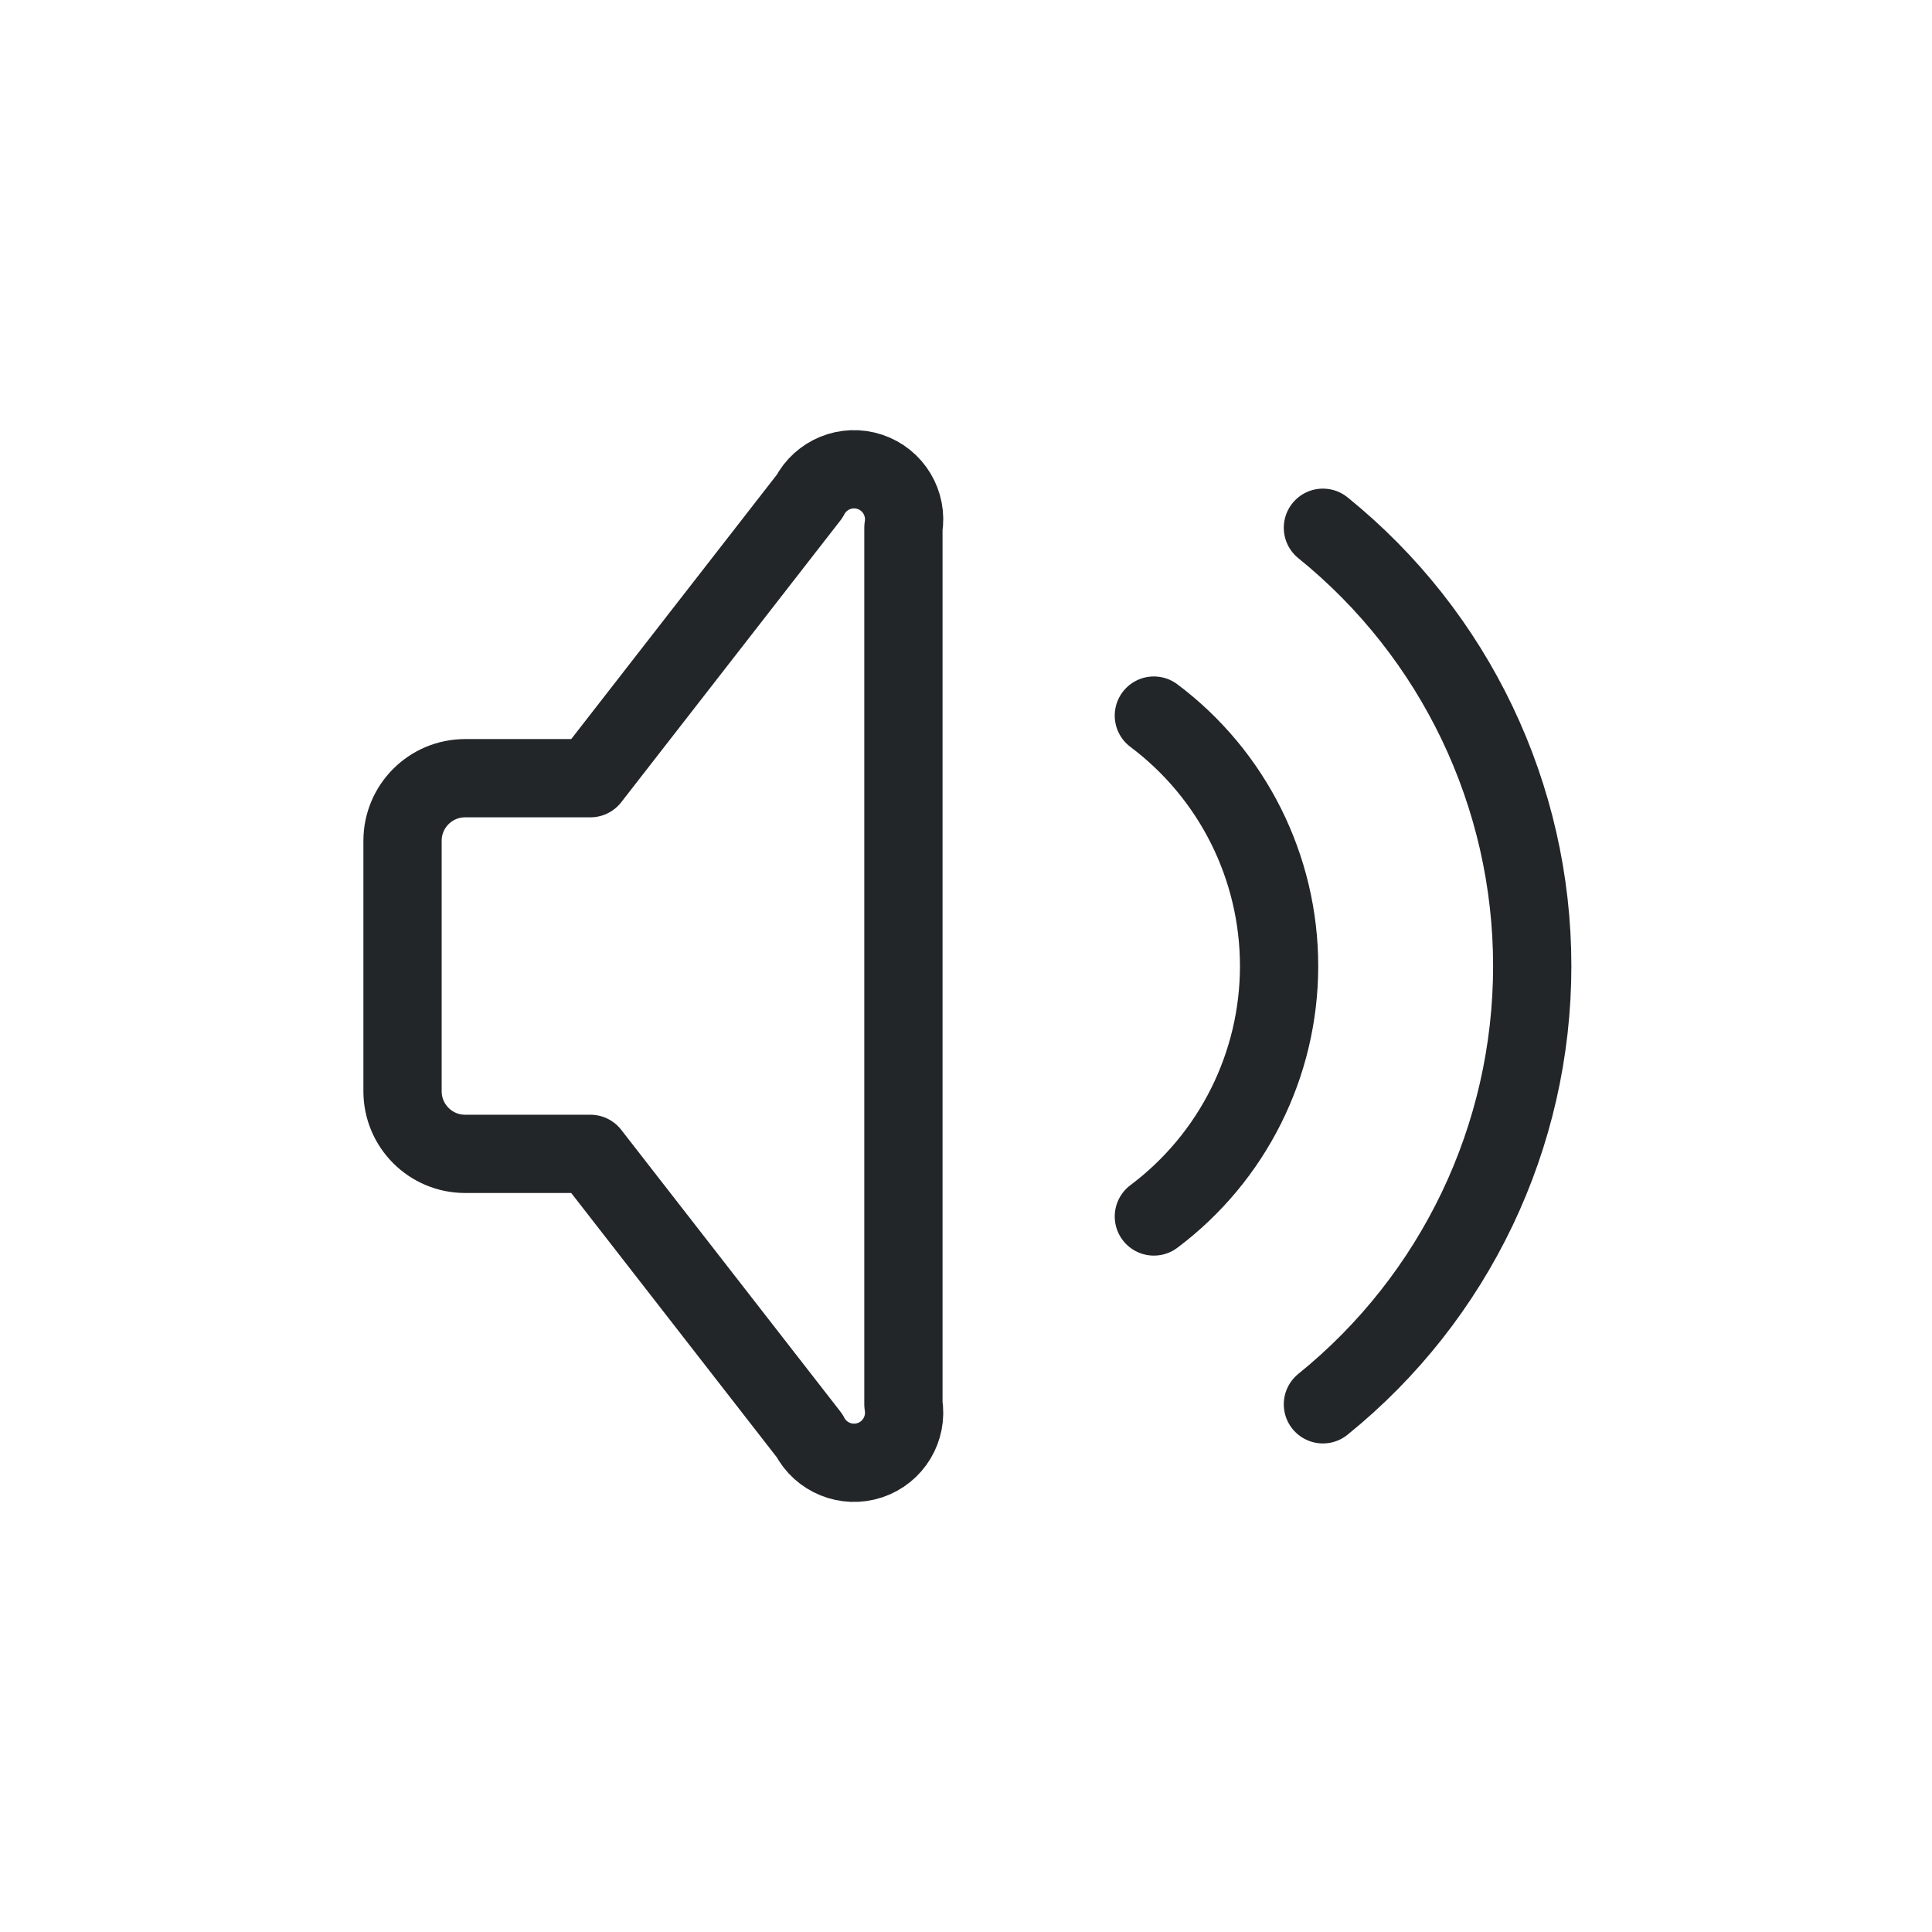
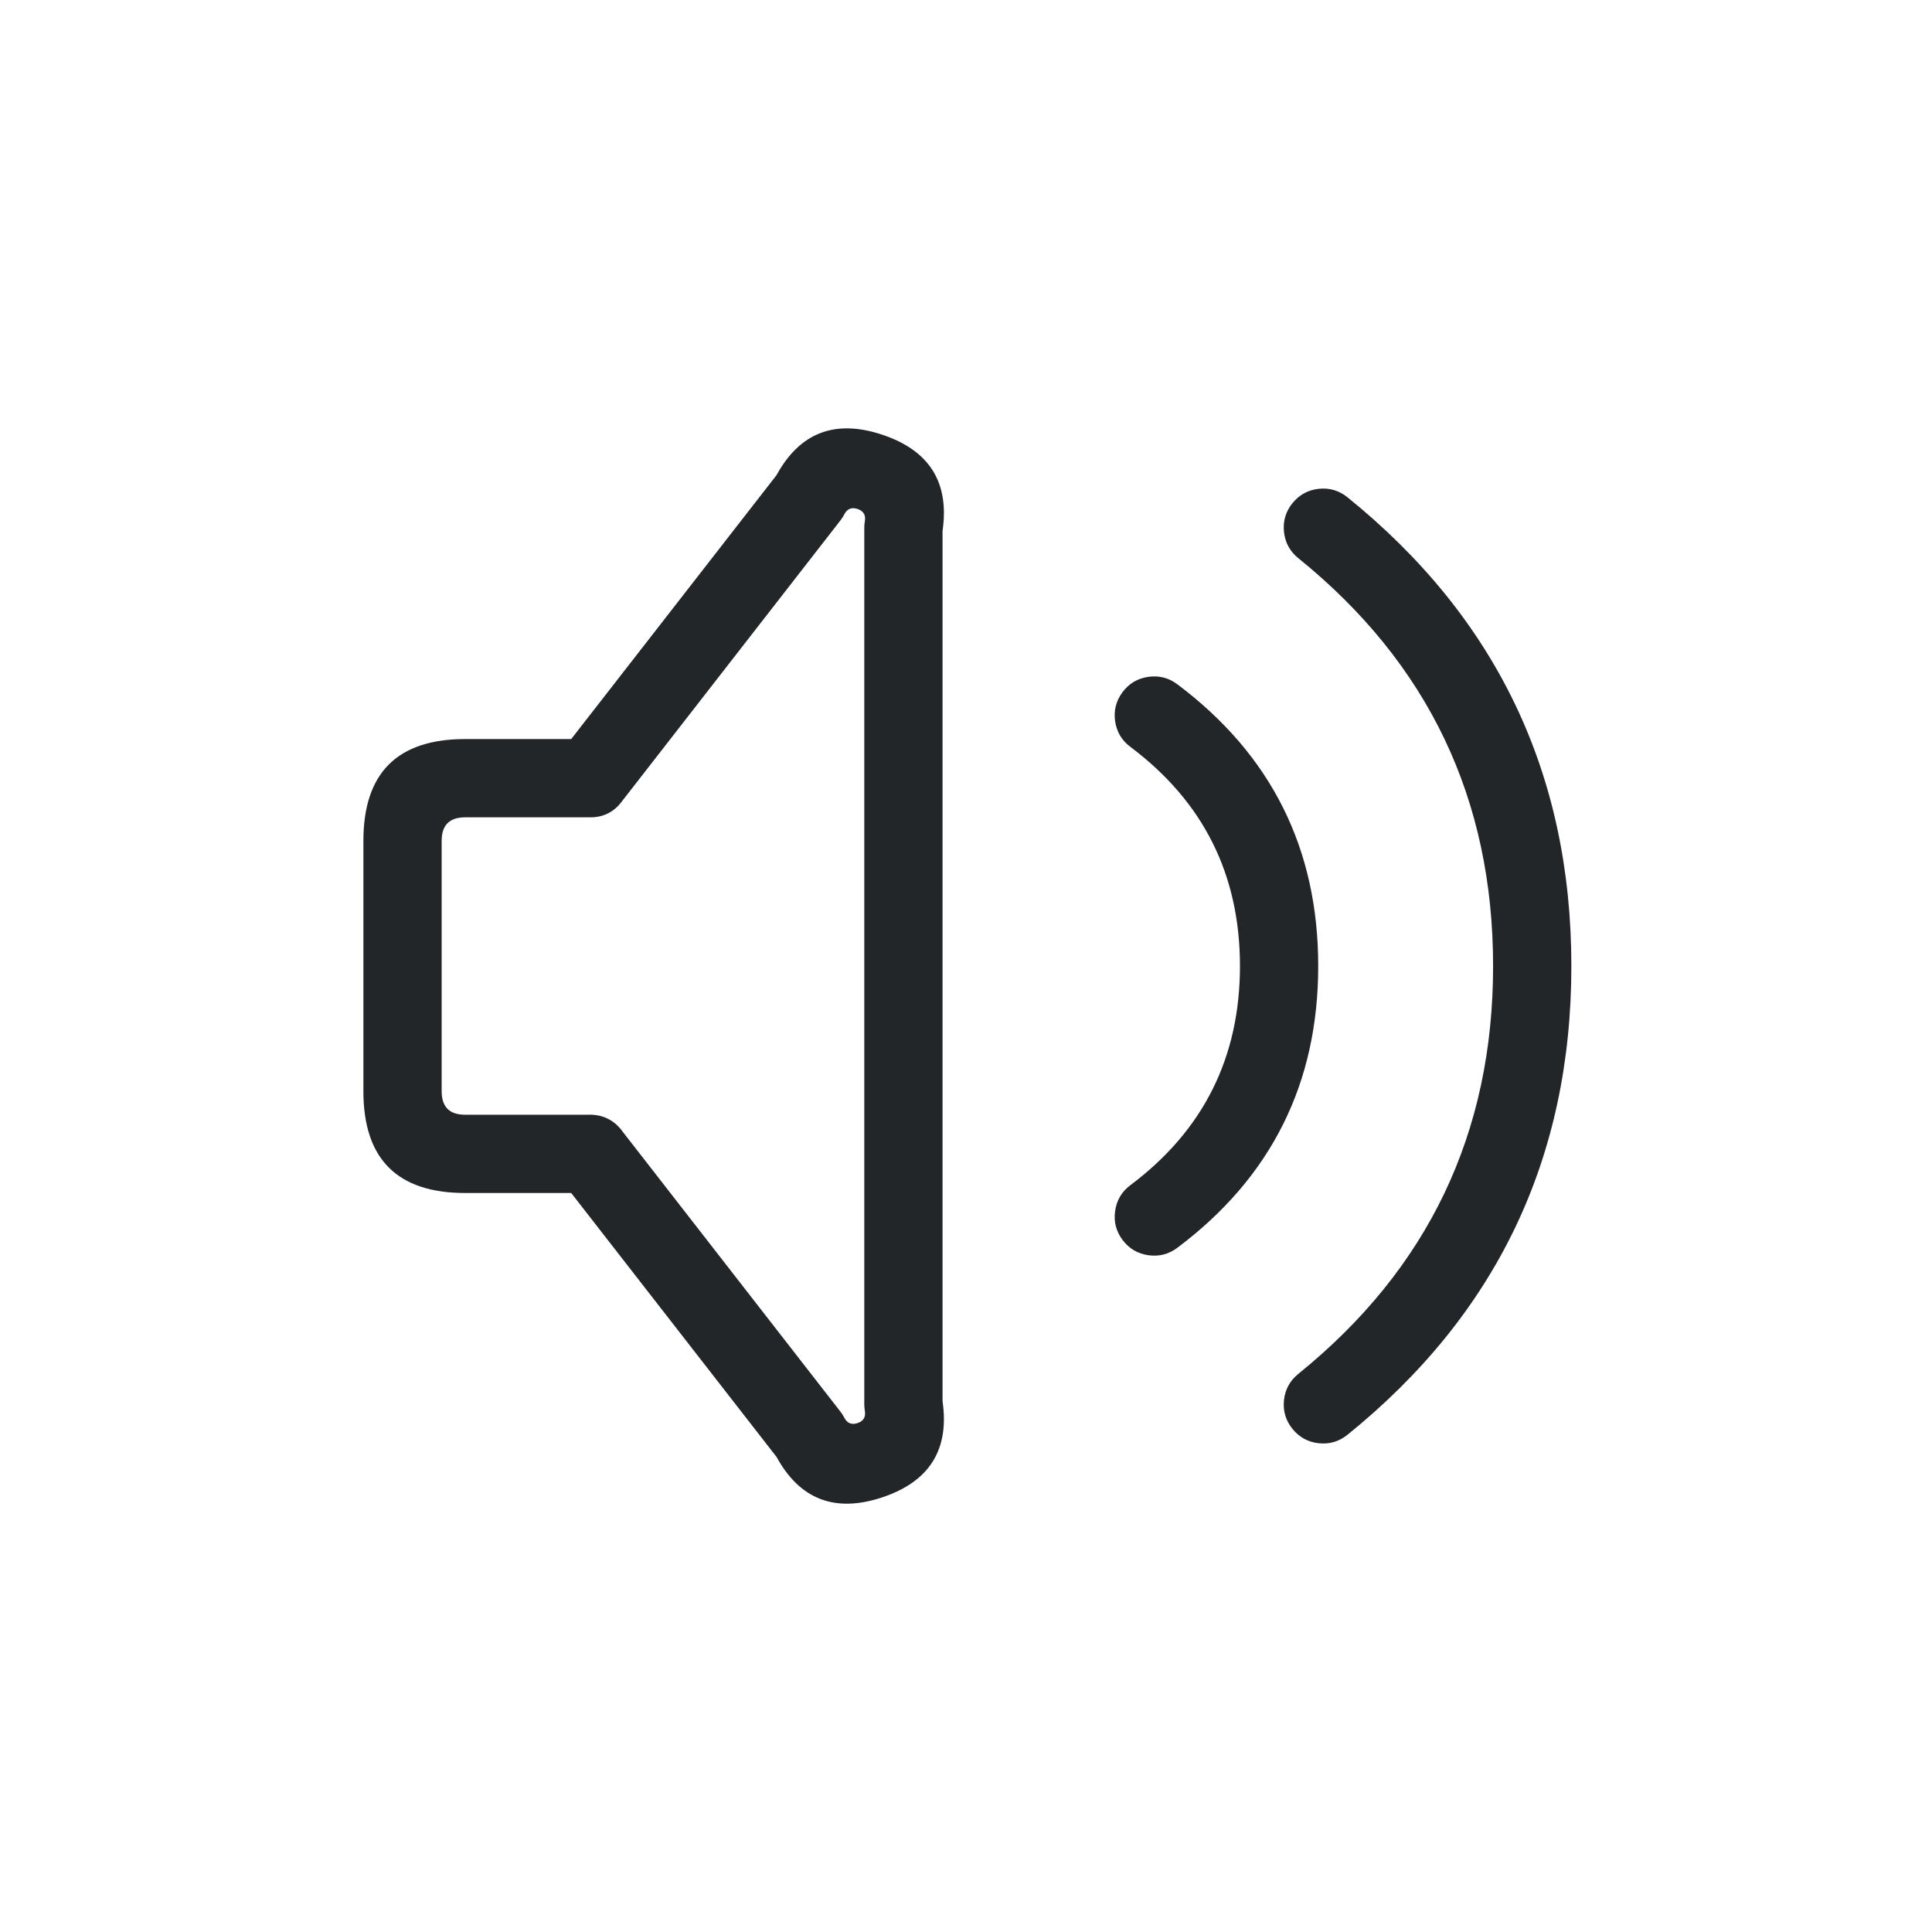
- <svg xmlns="http://www.w3.org/2000/svg" width="24" height="24" viewBox="-3.429 -3.429 30.857 30.857" fill="none" stroke="currentColor" stroke-width="1.25" stroke-linecap="round" stroke-linejoin="round">
+ <svg xmlns="http://www.w3.org/2000/svg" width="24" height="24" viewBox="-3.429 -3.429 30.857 30.857">
  <defs>
    <style id="current-color-scheme" type="text/css">.ColorScheme-Text { color: #232629; }</style>
  </defs>
-   <path class="ColorScheme-Text" d="M15 8a5 5 0 0 1 0 8" />
-   <path class="ColorScheme-Text" d="M17.7 5a9 9 0 0 1 0 14" />
-   <path class="ColorScheme-Text" d="M6 15h-2a1 1 0 0 1 -1 -1v-4a1 1 0 0 1 1 -1h2l3.5 -4.5a.8 .8 0 0 1 1.5 .5v14a.8 .8 0 0 1 -1.5 .5l-3.5 -4.5" />
+   <path fill="currentColor" d="M15.375,7.5 Q17.625,9.188 17.625,12 Q17.625,14.812 15.375,16.5 Q15.168,16.655 14.912,16.619 Q14.655,16.582 14.5,16.375 Q14.345,16.168 14.381,15.912 Q14.418,15.655 14.625,15.5 Q16.375,14.188 16.375,12 Q16.375,9.812 14.625,8.5 Q14.418,8.345 14.381,8.088 Q14.345,7.832 14.5,7.625 Q14.655,7.418 14.912,7.381 Q15.168,7.345 15.375,7.5 Z" class="ColorScheme-Text" />
+   <path fill="currentColor" d="M18.093,4.514 Q21.668,7.403 21.668,12 Q21.668,16.597 18.093,19.486 Q17.891,19.649 17.634,19.622 Q17.377,19.594 17.214,19.393 Q17.051,19.191 17.078,18.934 Q17.106,18.677 17.307,18.514 Q20.418,16 20.418,12 Q20.418,8 17.307,5.486 Q17.106,5.323 17.078,5.066 Q17.051,4.809 17.214,4.607 Q17.377,4.406 17.634,4.378 Q17.891,4.351 18.093,4.514 Z" class="ColorScheme-Text" />
+   <path fill="currentColor" d="M4,15.625 Q2.375,15.625 2.375,14 L2.375,10 Q2.375,8.375 4,8.375 L5.694,8.375 L8.974,4.159 Q9.533,3.138 10.662,3.514 Q11.793,3.891 11.625,5.049 L11.625,18.951 Q11.793,20.109 10.662,20.486 Q9.533,20.862 8.974,19.841 L5.694,15.625 L4,15.625 Z M6.514,14.643 L9.993,19.116 Q10.029,19.162 10.056,19.214 Q10.124,19.347 10.267,19.3 Q10.409,19.252 10.384,19.105 Q10.375,19.053 10.375,19 L10.375,5 Q10.375,4.947 10.384,4.895 Q10.409,4.748 10.267,4.7 Q10.124,4.653 10.056,4.786 Q10.029,4.838 9.993,4.884 L6.493,9.384 Q6.306,9.625 6,9.625 L4,9.625 Q3.625,9.625 3.625,10 L3.625,14 Q3.625,14.375 4,14.375 L5.966,14.375 Q6.002,14.373 6.039,14.376 Q6.167,14.383 6.275,14.437 Q6.385,14.49 6.469,14.586 Q6.494,14.614 6.514,14.643 Z" class="ColorScheme-Text" />
</svg>
